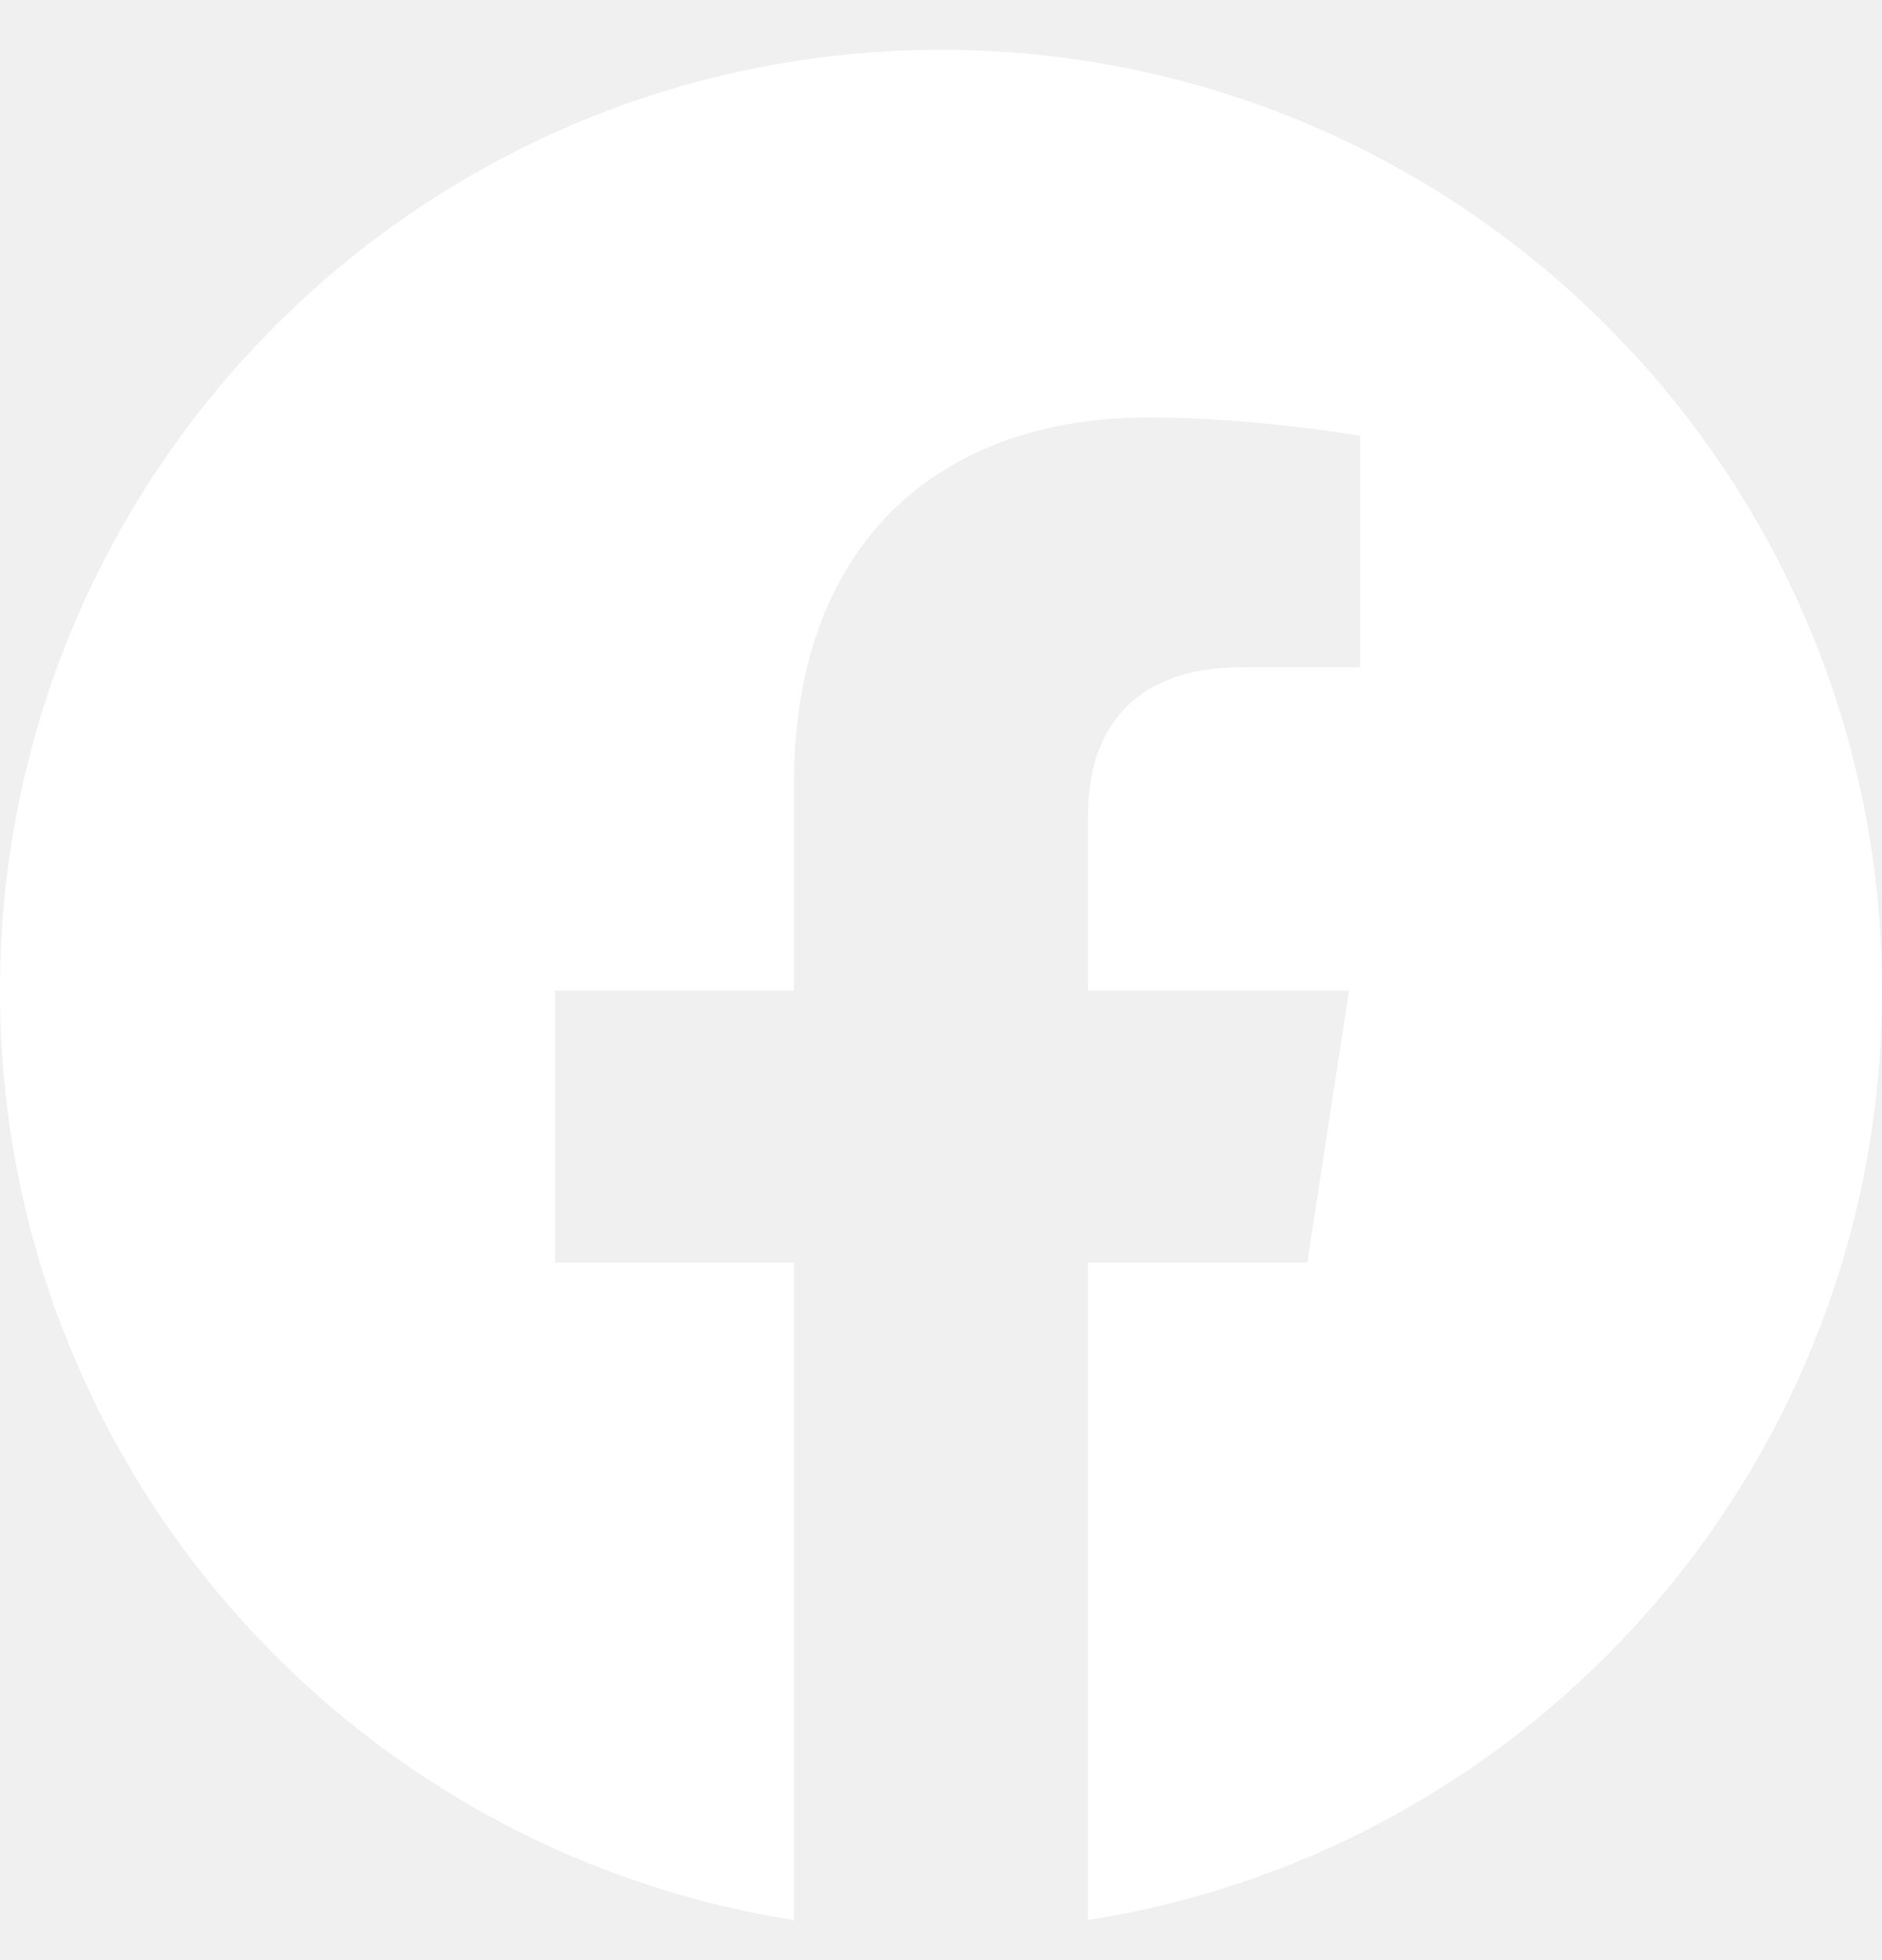
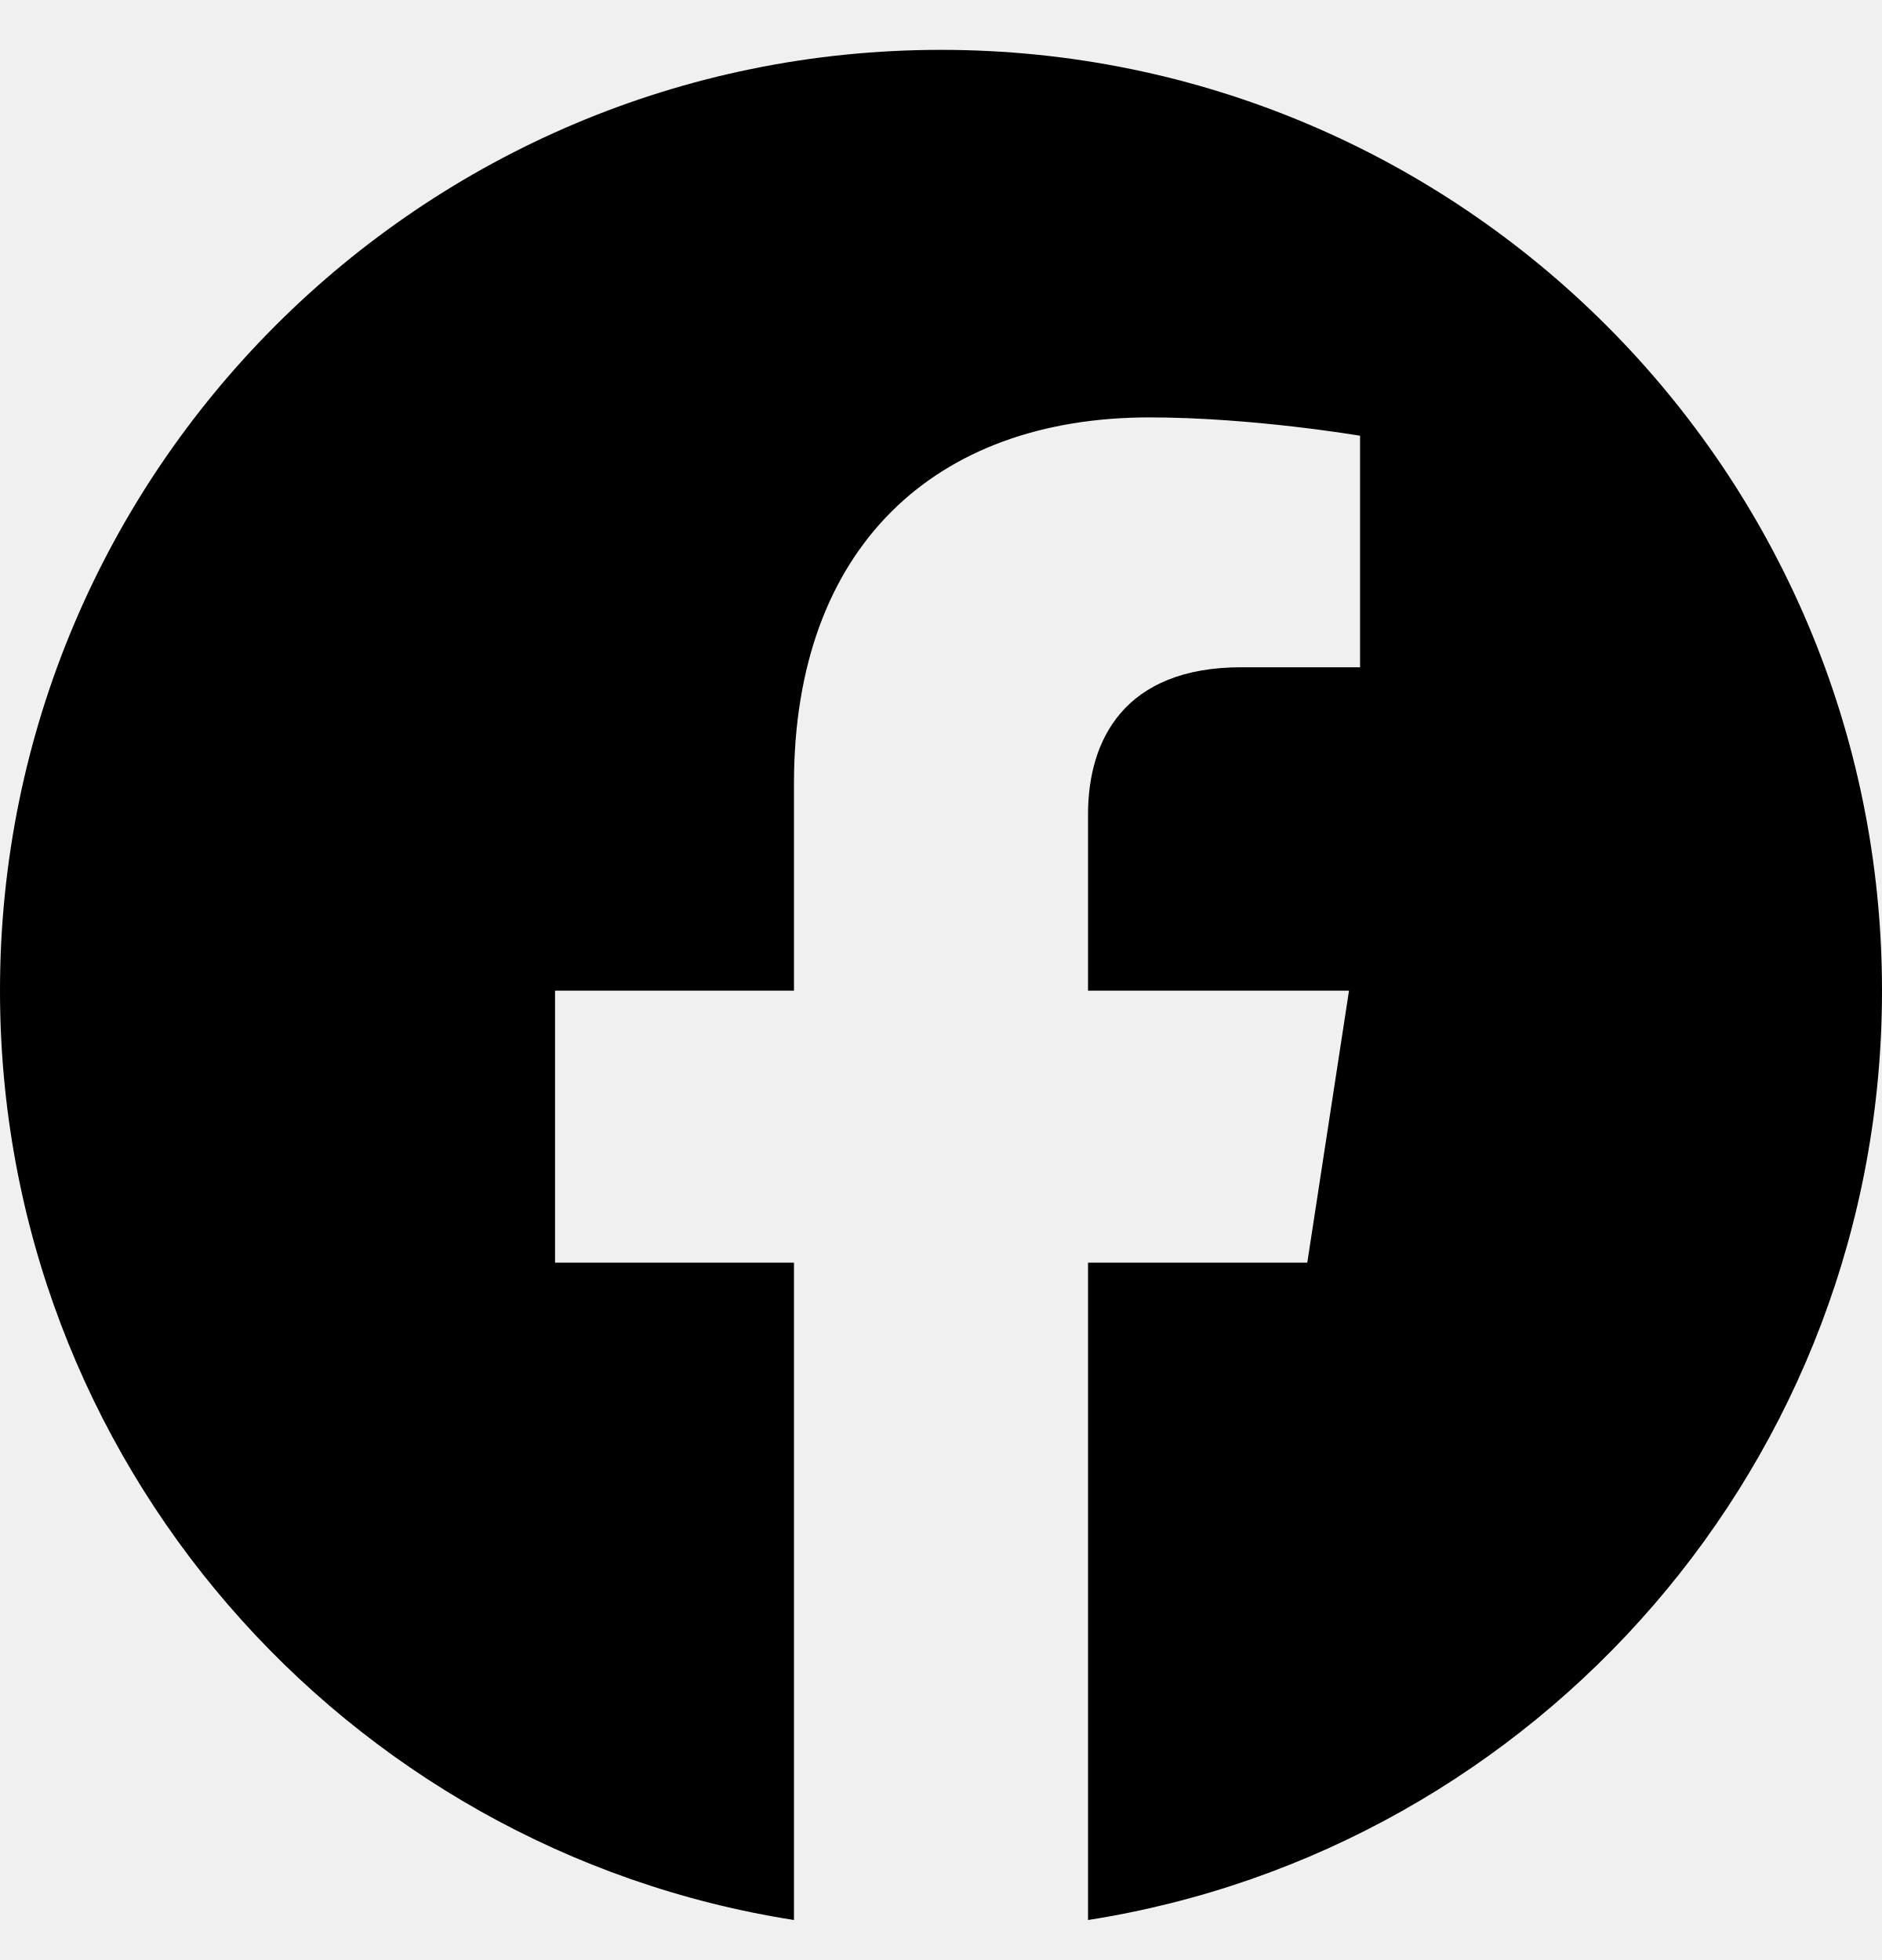
<svg xmlns="http://www.w3.org/2000/svg" width="24" height="25" viewBox="0 0 24 25" fill="none">
  <g clip-path="url(#clip0_497_28326)">
-     <path d="M24 12.636C24 6.009 18.627 0.636 12 0.636C5.373 0.636 0 6.009 0 12.636C0 18.626 4.388 23.59 10.125 24.49V16.105H7.078V12.636H10.125V9.992C10.125 6.985 11.917 5.324 14.658 5.324C15.97 5.324 17.344 5.558 17.344 5.558V8.511H15.831C14.34 8.511 13.875 9.436 13.875 10.386V12.636H17.203L16.671 16.105H13.875V24.49C19.612 23.59 24 18.626 24 12.636Z" fill="white" style="fill:white;fill-opacity:1;" />
+     <path d="M24 12.636C24 6.009 18.627 0.636 12 0.636C5.373 0.636 0 6.009 0 12.636C0 18.626 4.388 23.59 10.125 24.49V16.105H7.078V12.636H10.125V9.992C10.125 6.985 11.917 5.324 14.658 5.324C15.97 5.324 17.344 5.558 17.344 5.558V8.511H15.831C14.34 8.511 13.875 9.436 13.875 10.386V12.636H17.203L16.671 16.105H13.875V24.49C19.612 23.59 24 18.626 24 12.636Z" fill="currentColor" />
  </g>
  <defs>
    <clipPath id="clip0_497_28326">
-       <rect width="24" height="24" fill="white" style="fill:white;fill-opacity:1;" transform="translate(0 0.63623)" />
+       <rect width="24" height="24" fill="currentColor" transform="translate(0 0.63623)" />
    </clipPath>
  </defs>
</svg>
